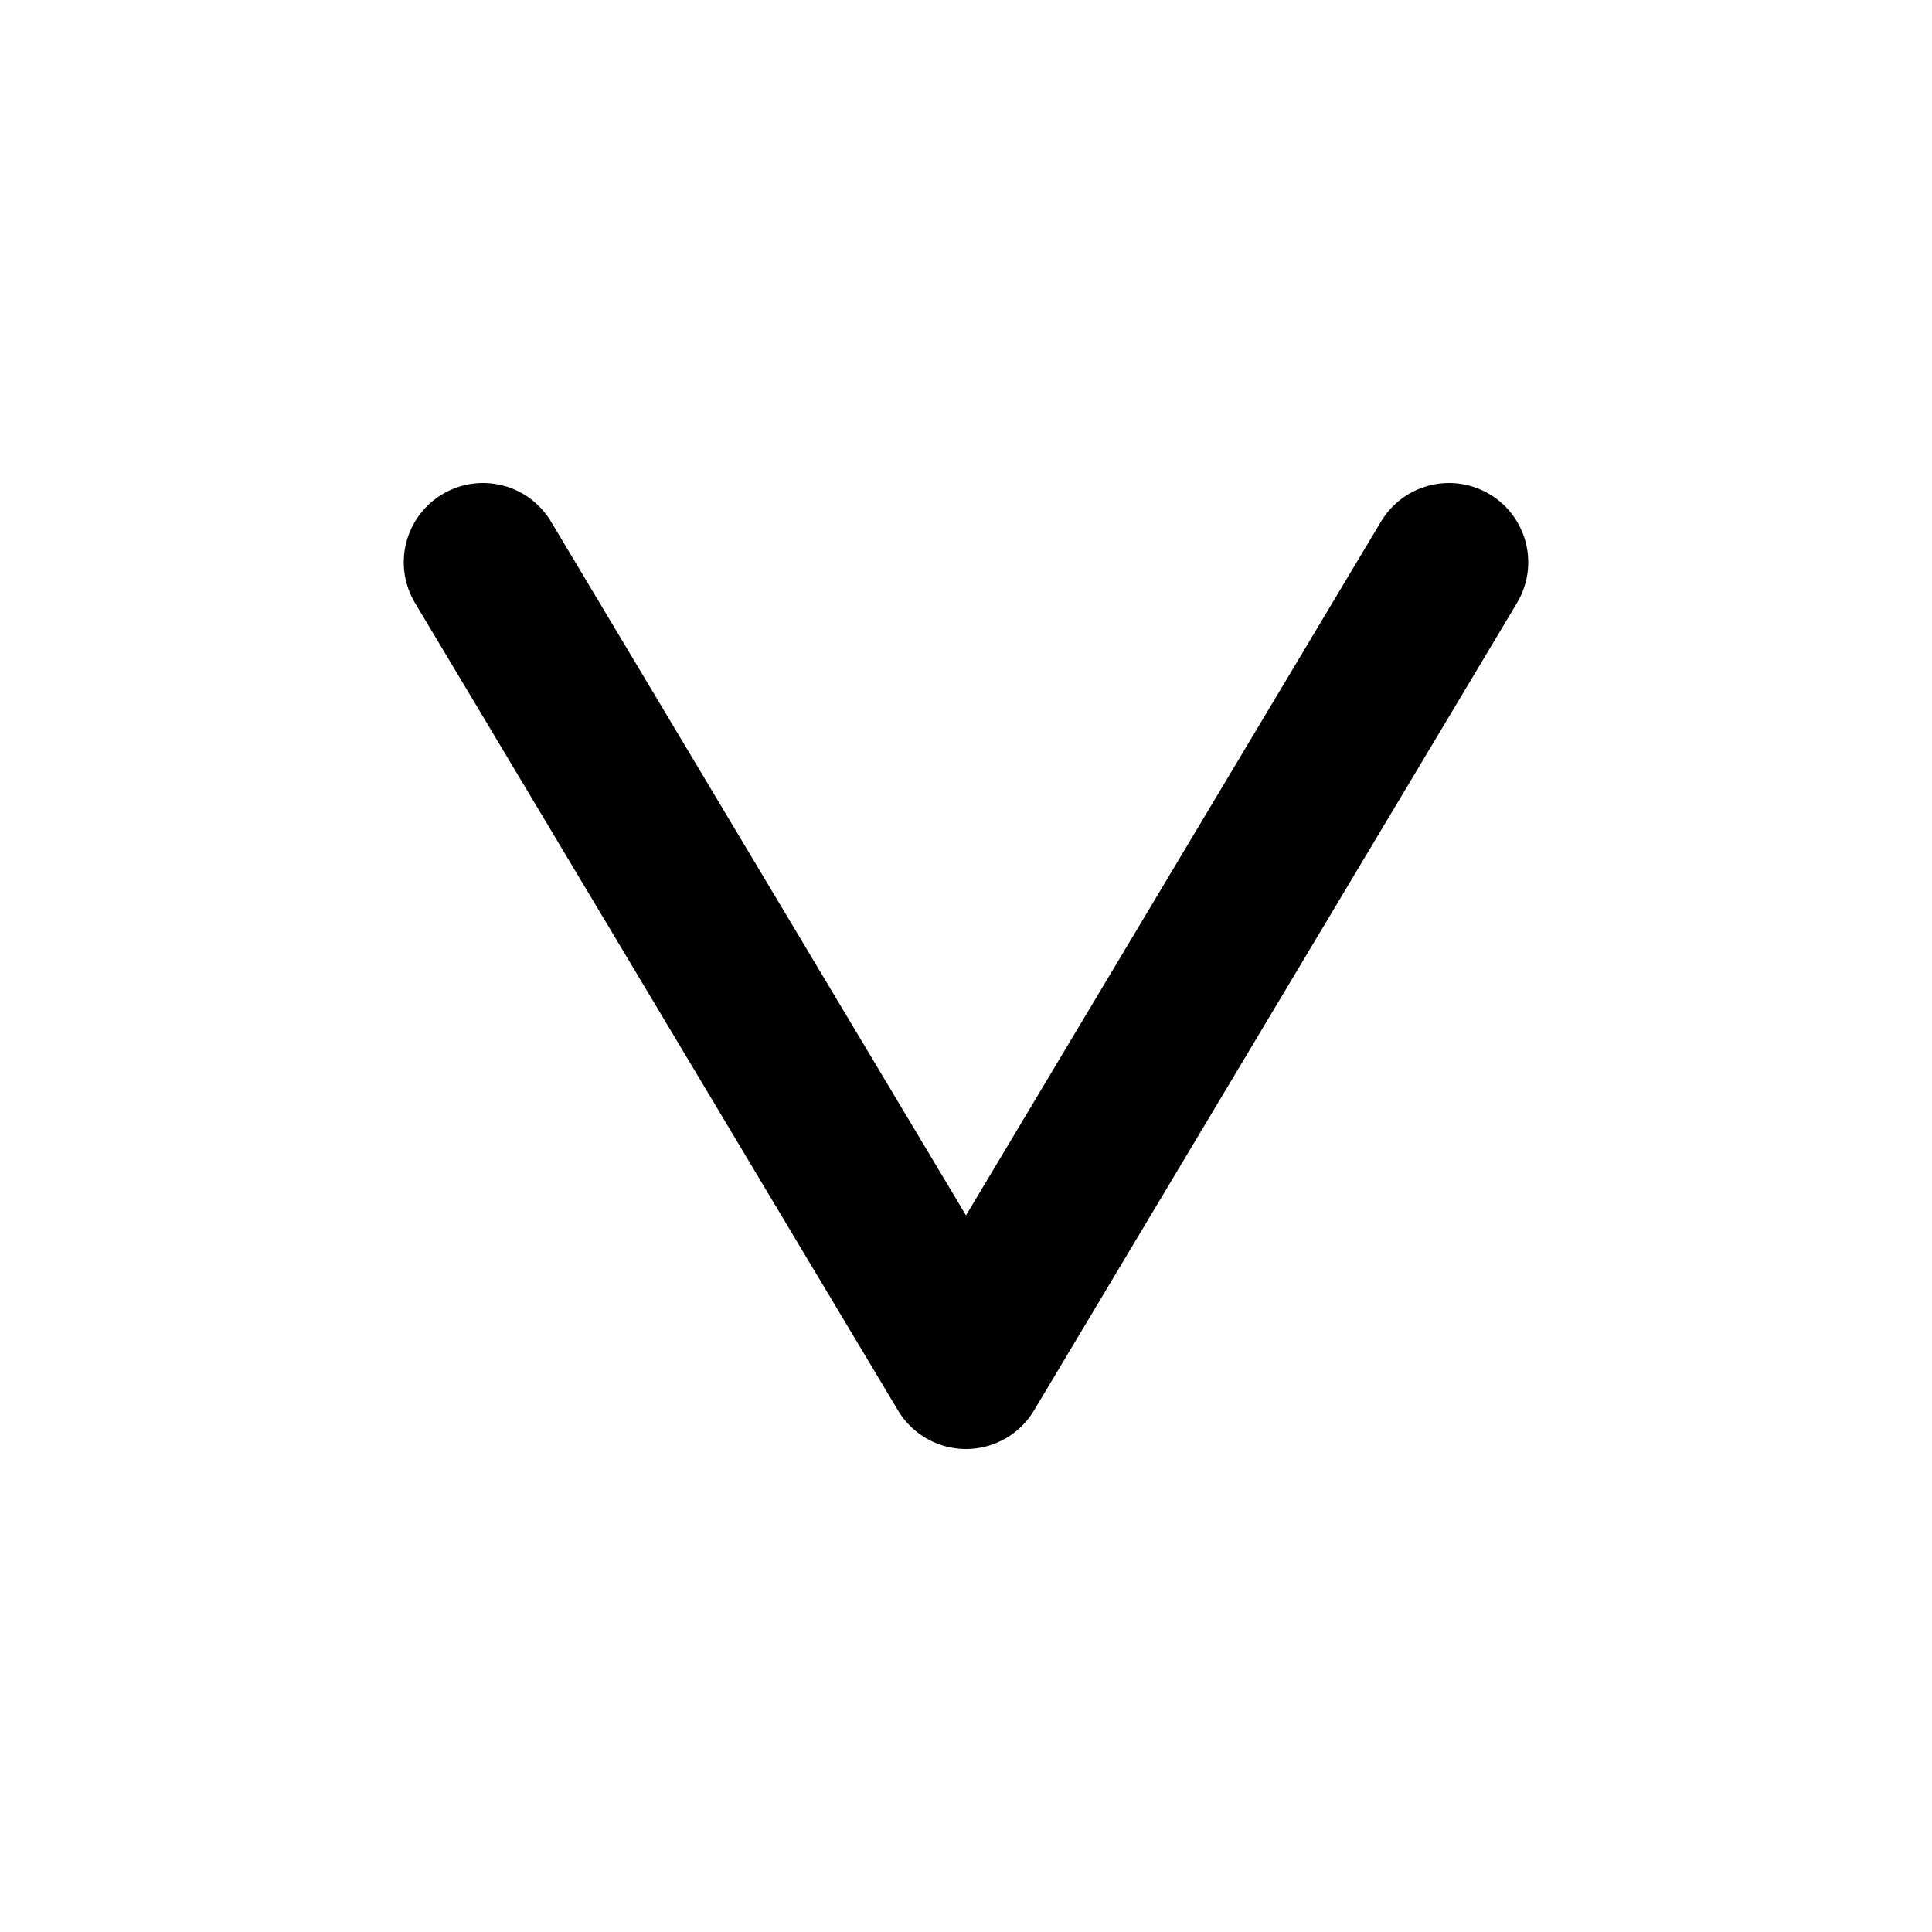
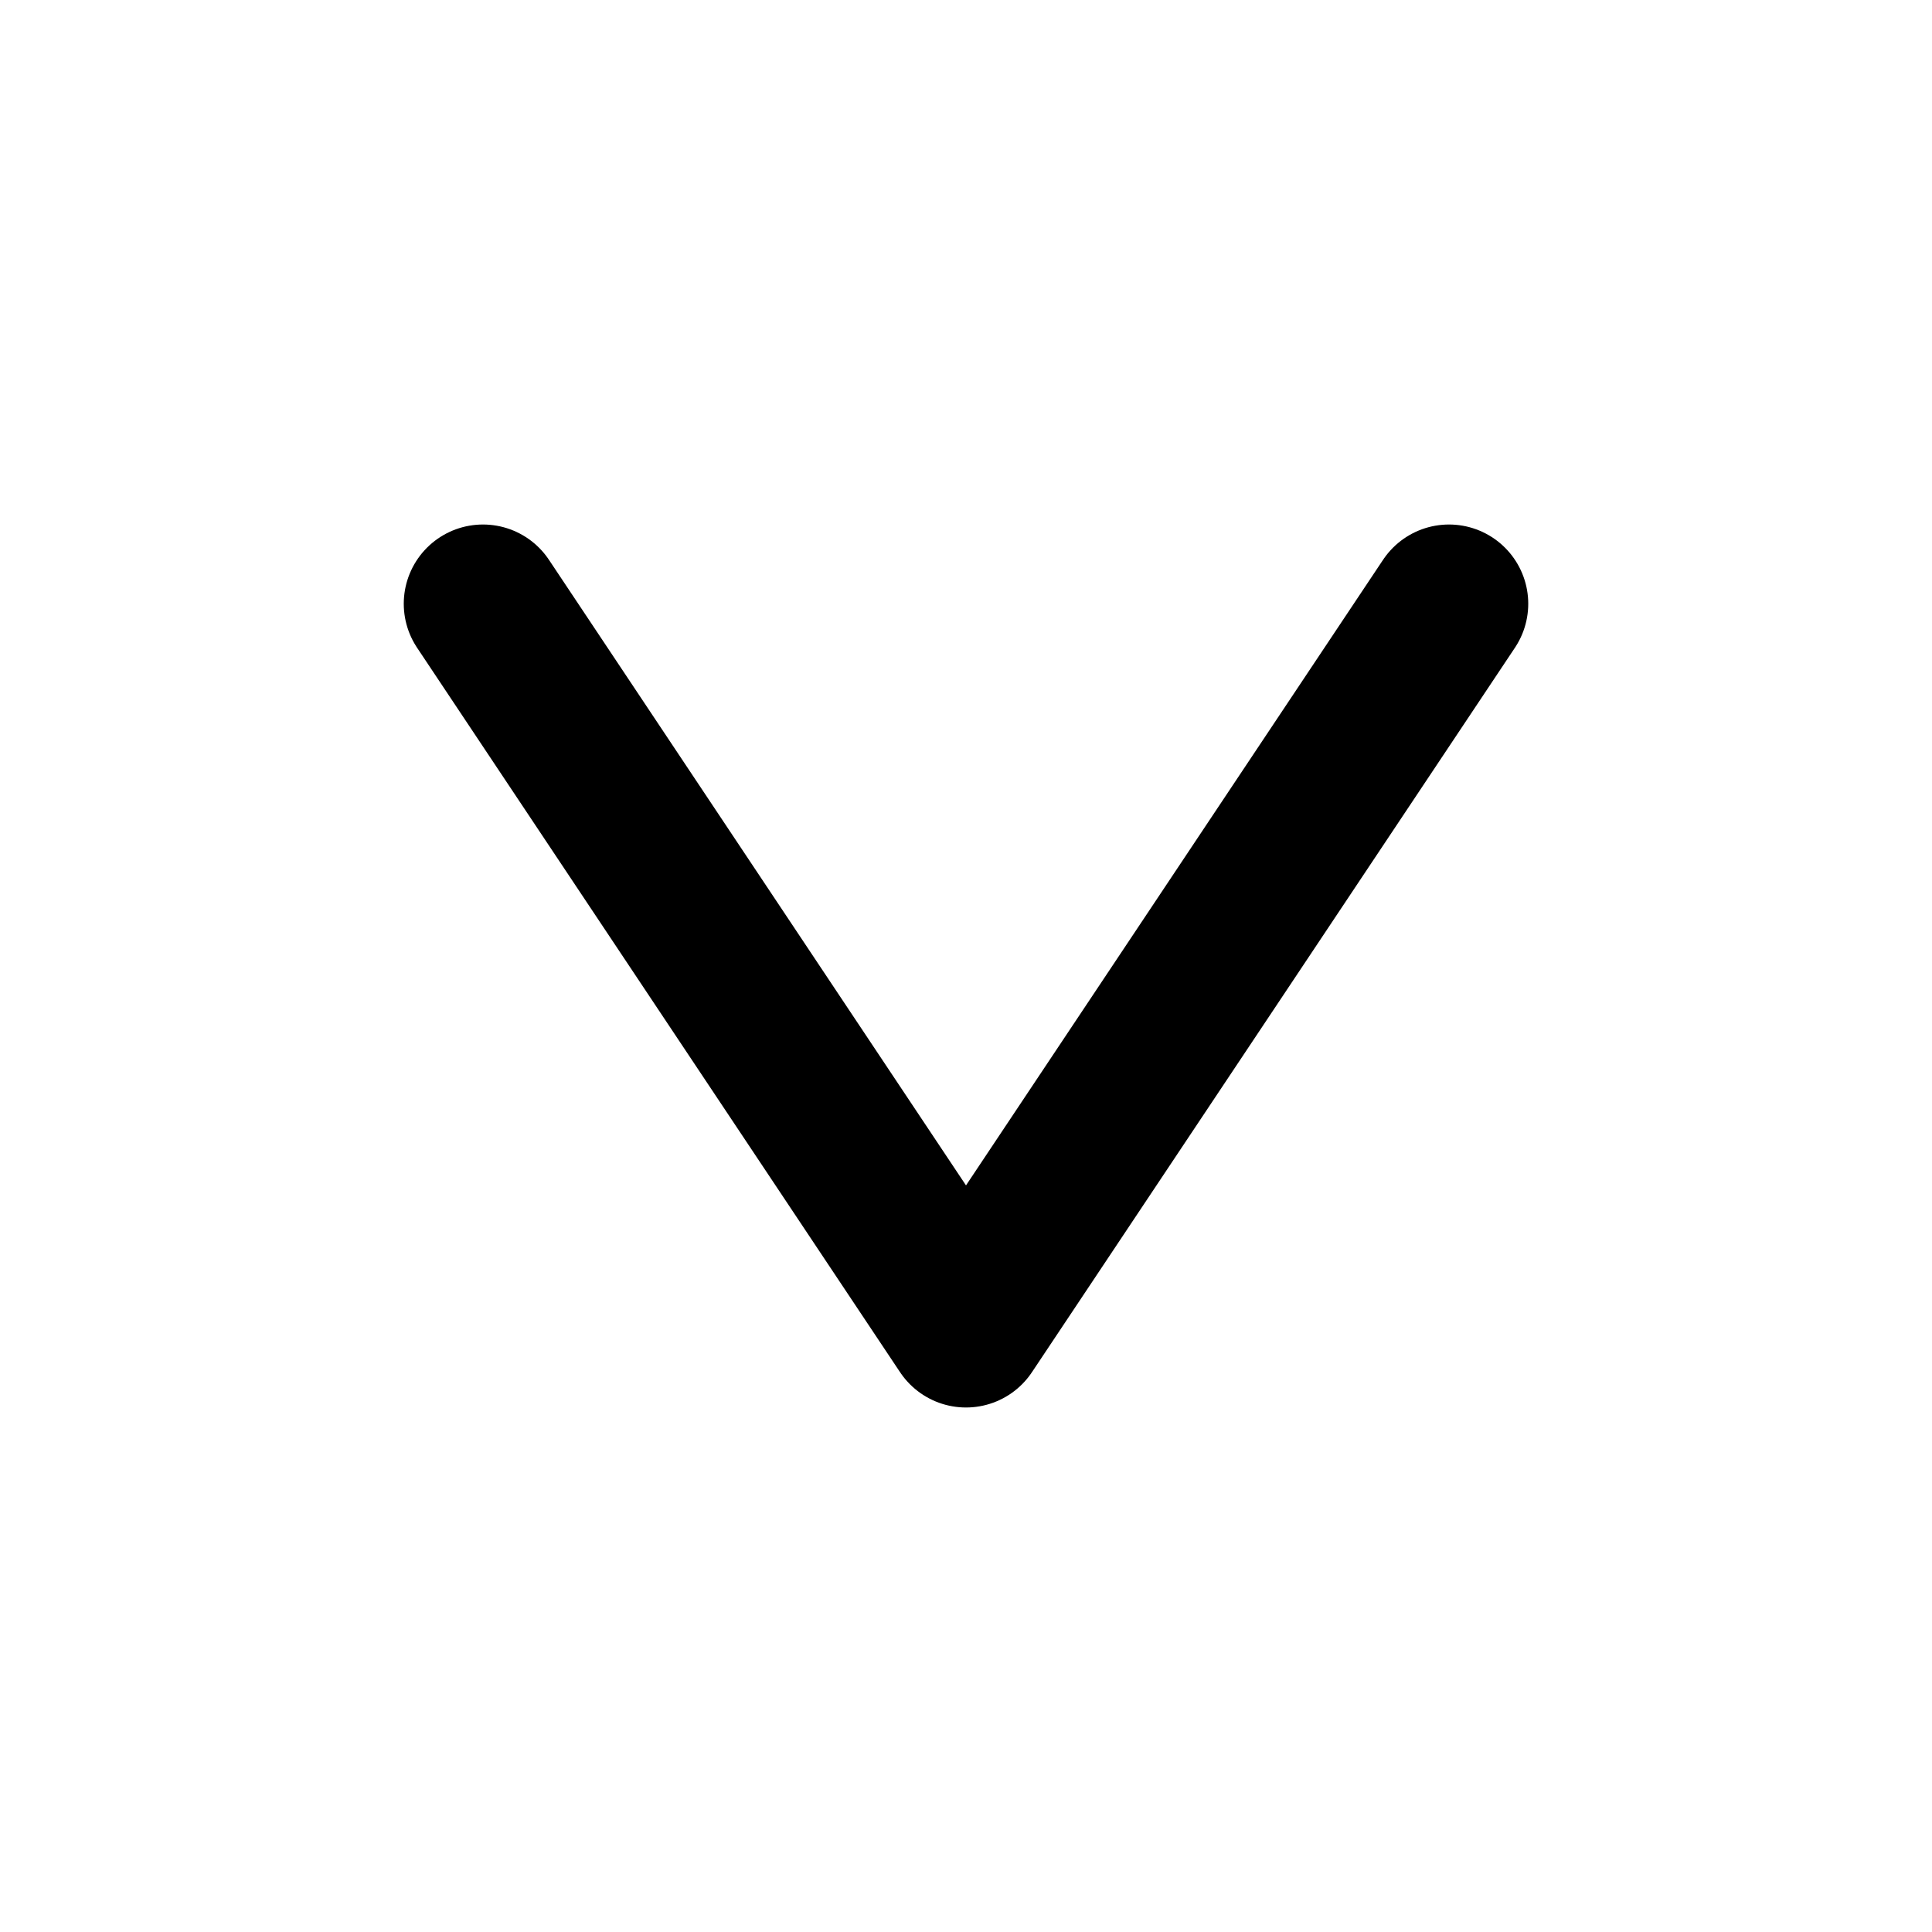
<svg xmlns="http://www.w3.org/2000/svg" viewBox="0 0 512 512">
-   <path d="M128 149 L256 363 L384 149" fill="none" stroke="currentColor" stroke-width="42" stroke-linecap="round" stroke-linejoin="round" />
+   <path d="M128 160 L256 352 L384 160" fill="none" stroke="currentColor" stroke-width="42" stroke-linecap="round" stroke-linejoin="round" />
</svg>
